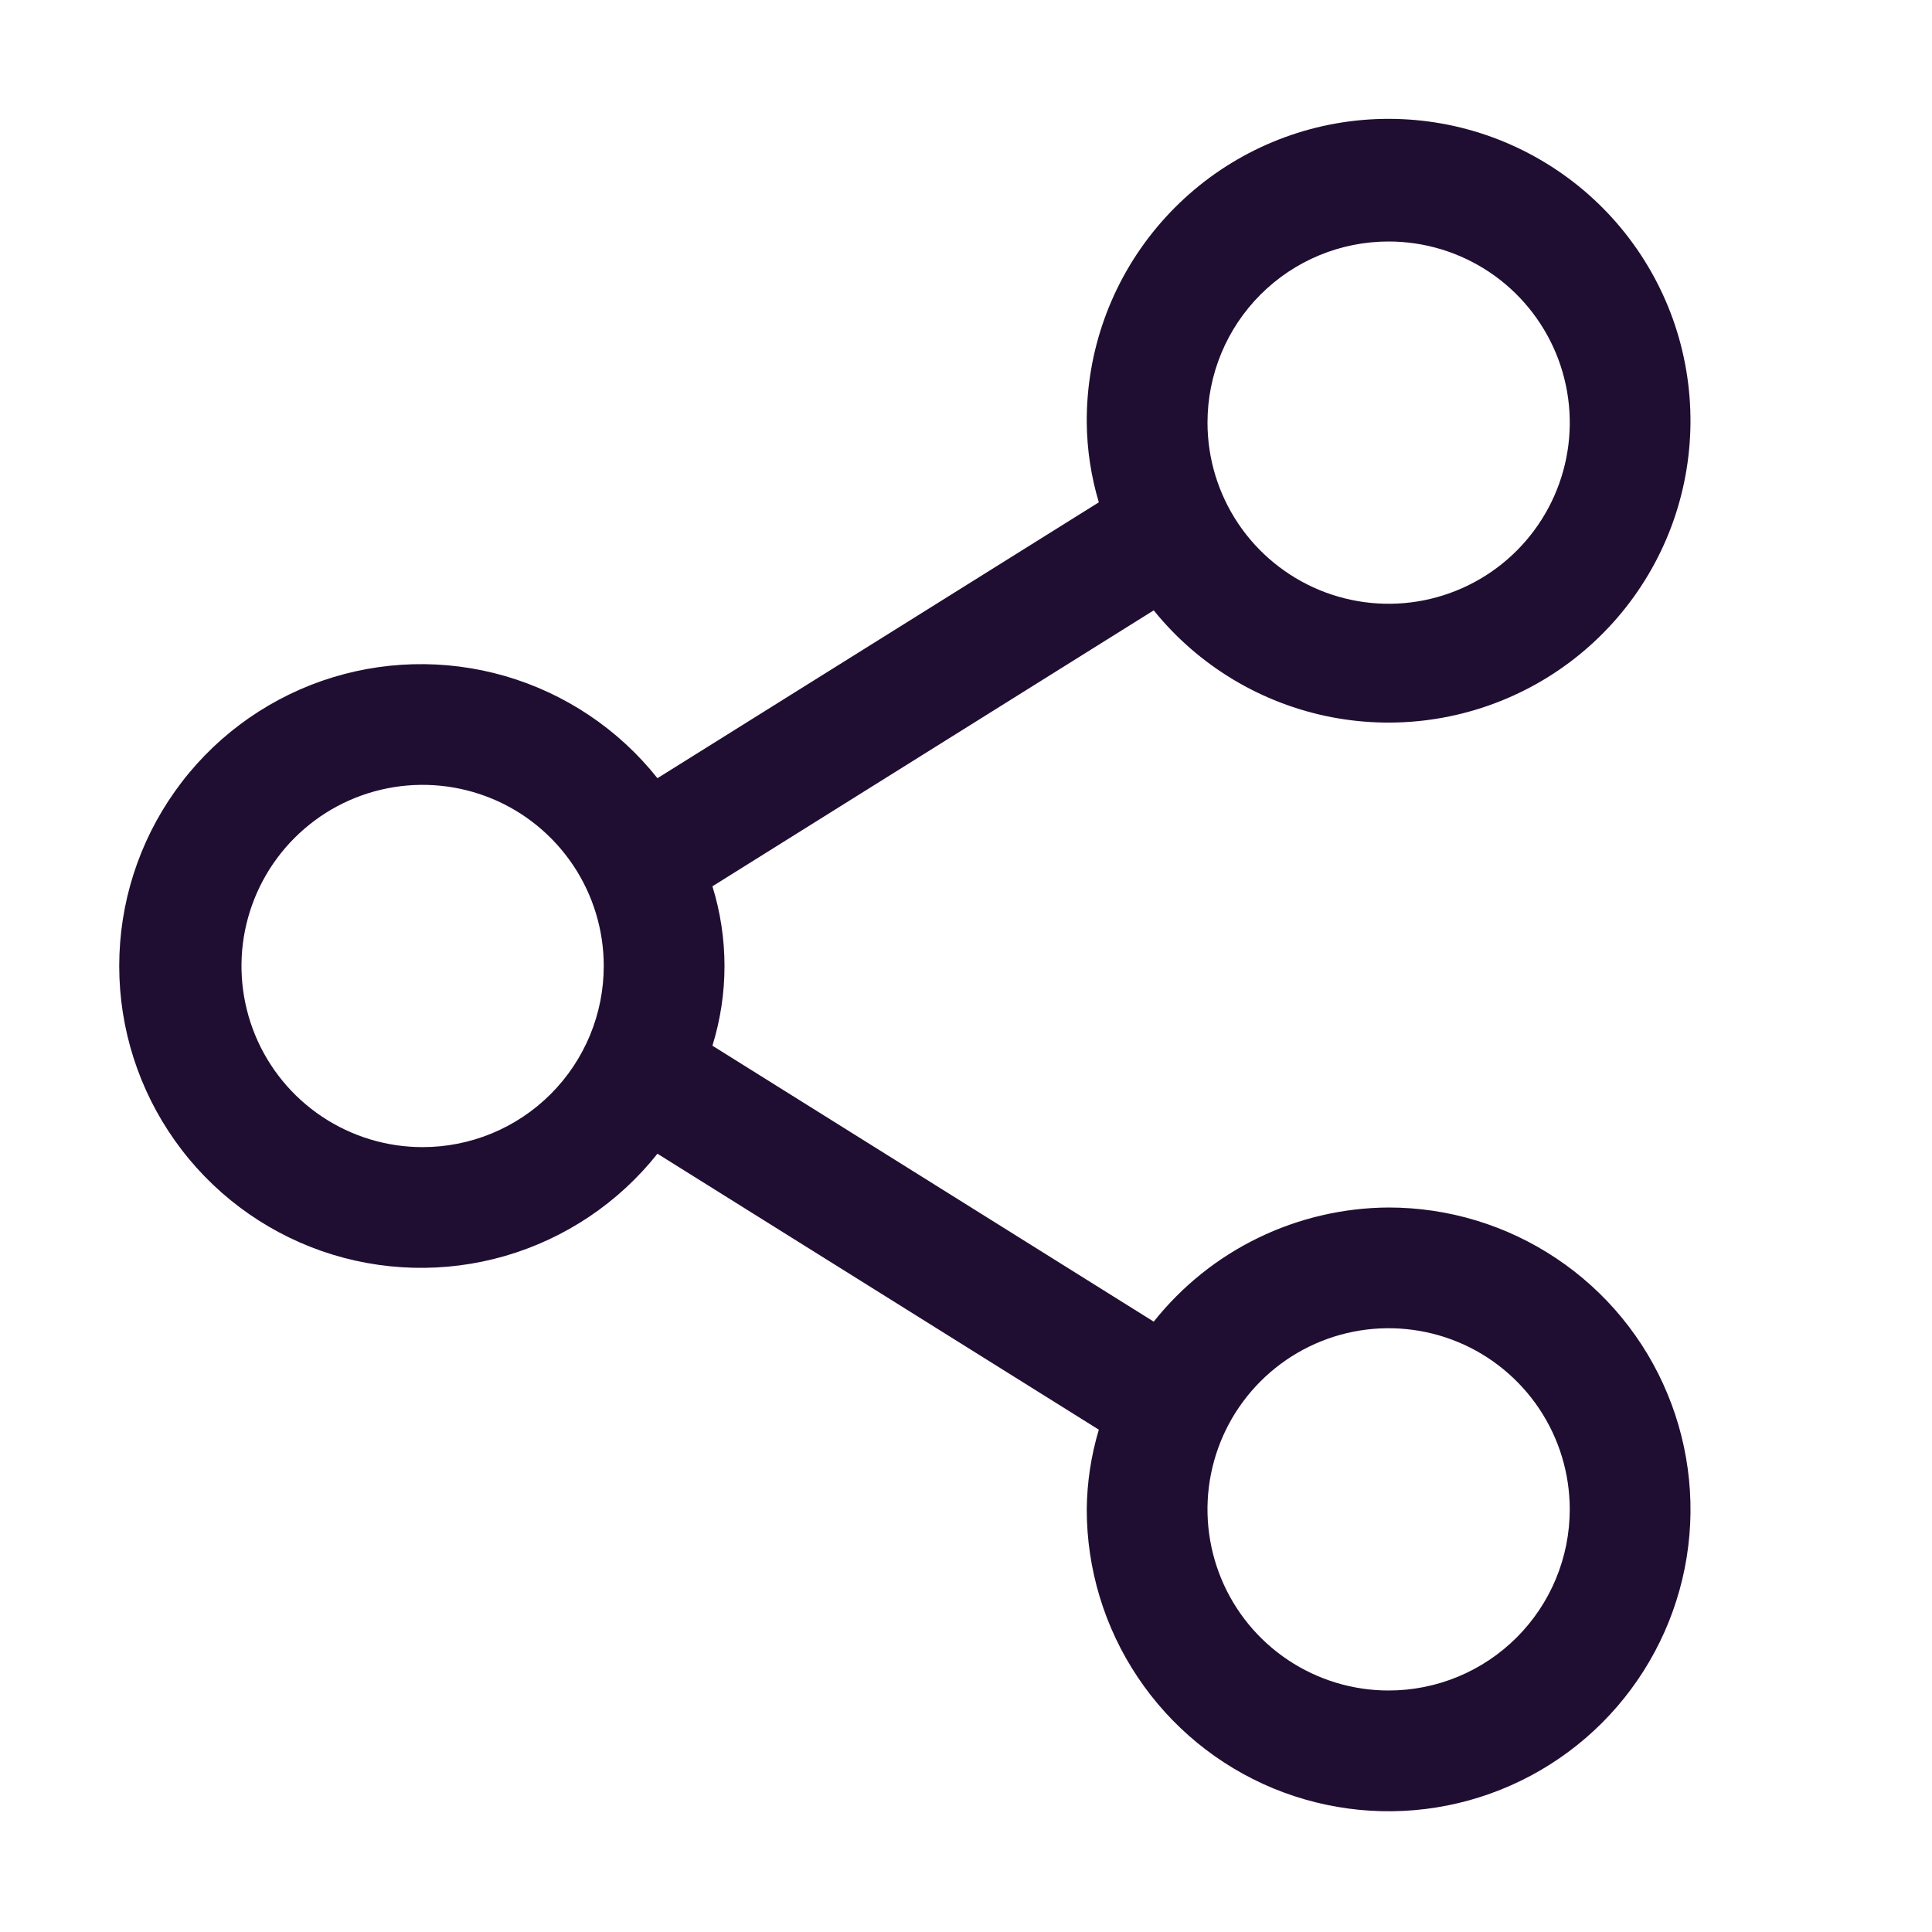
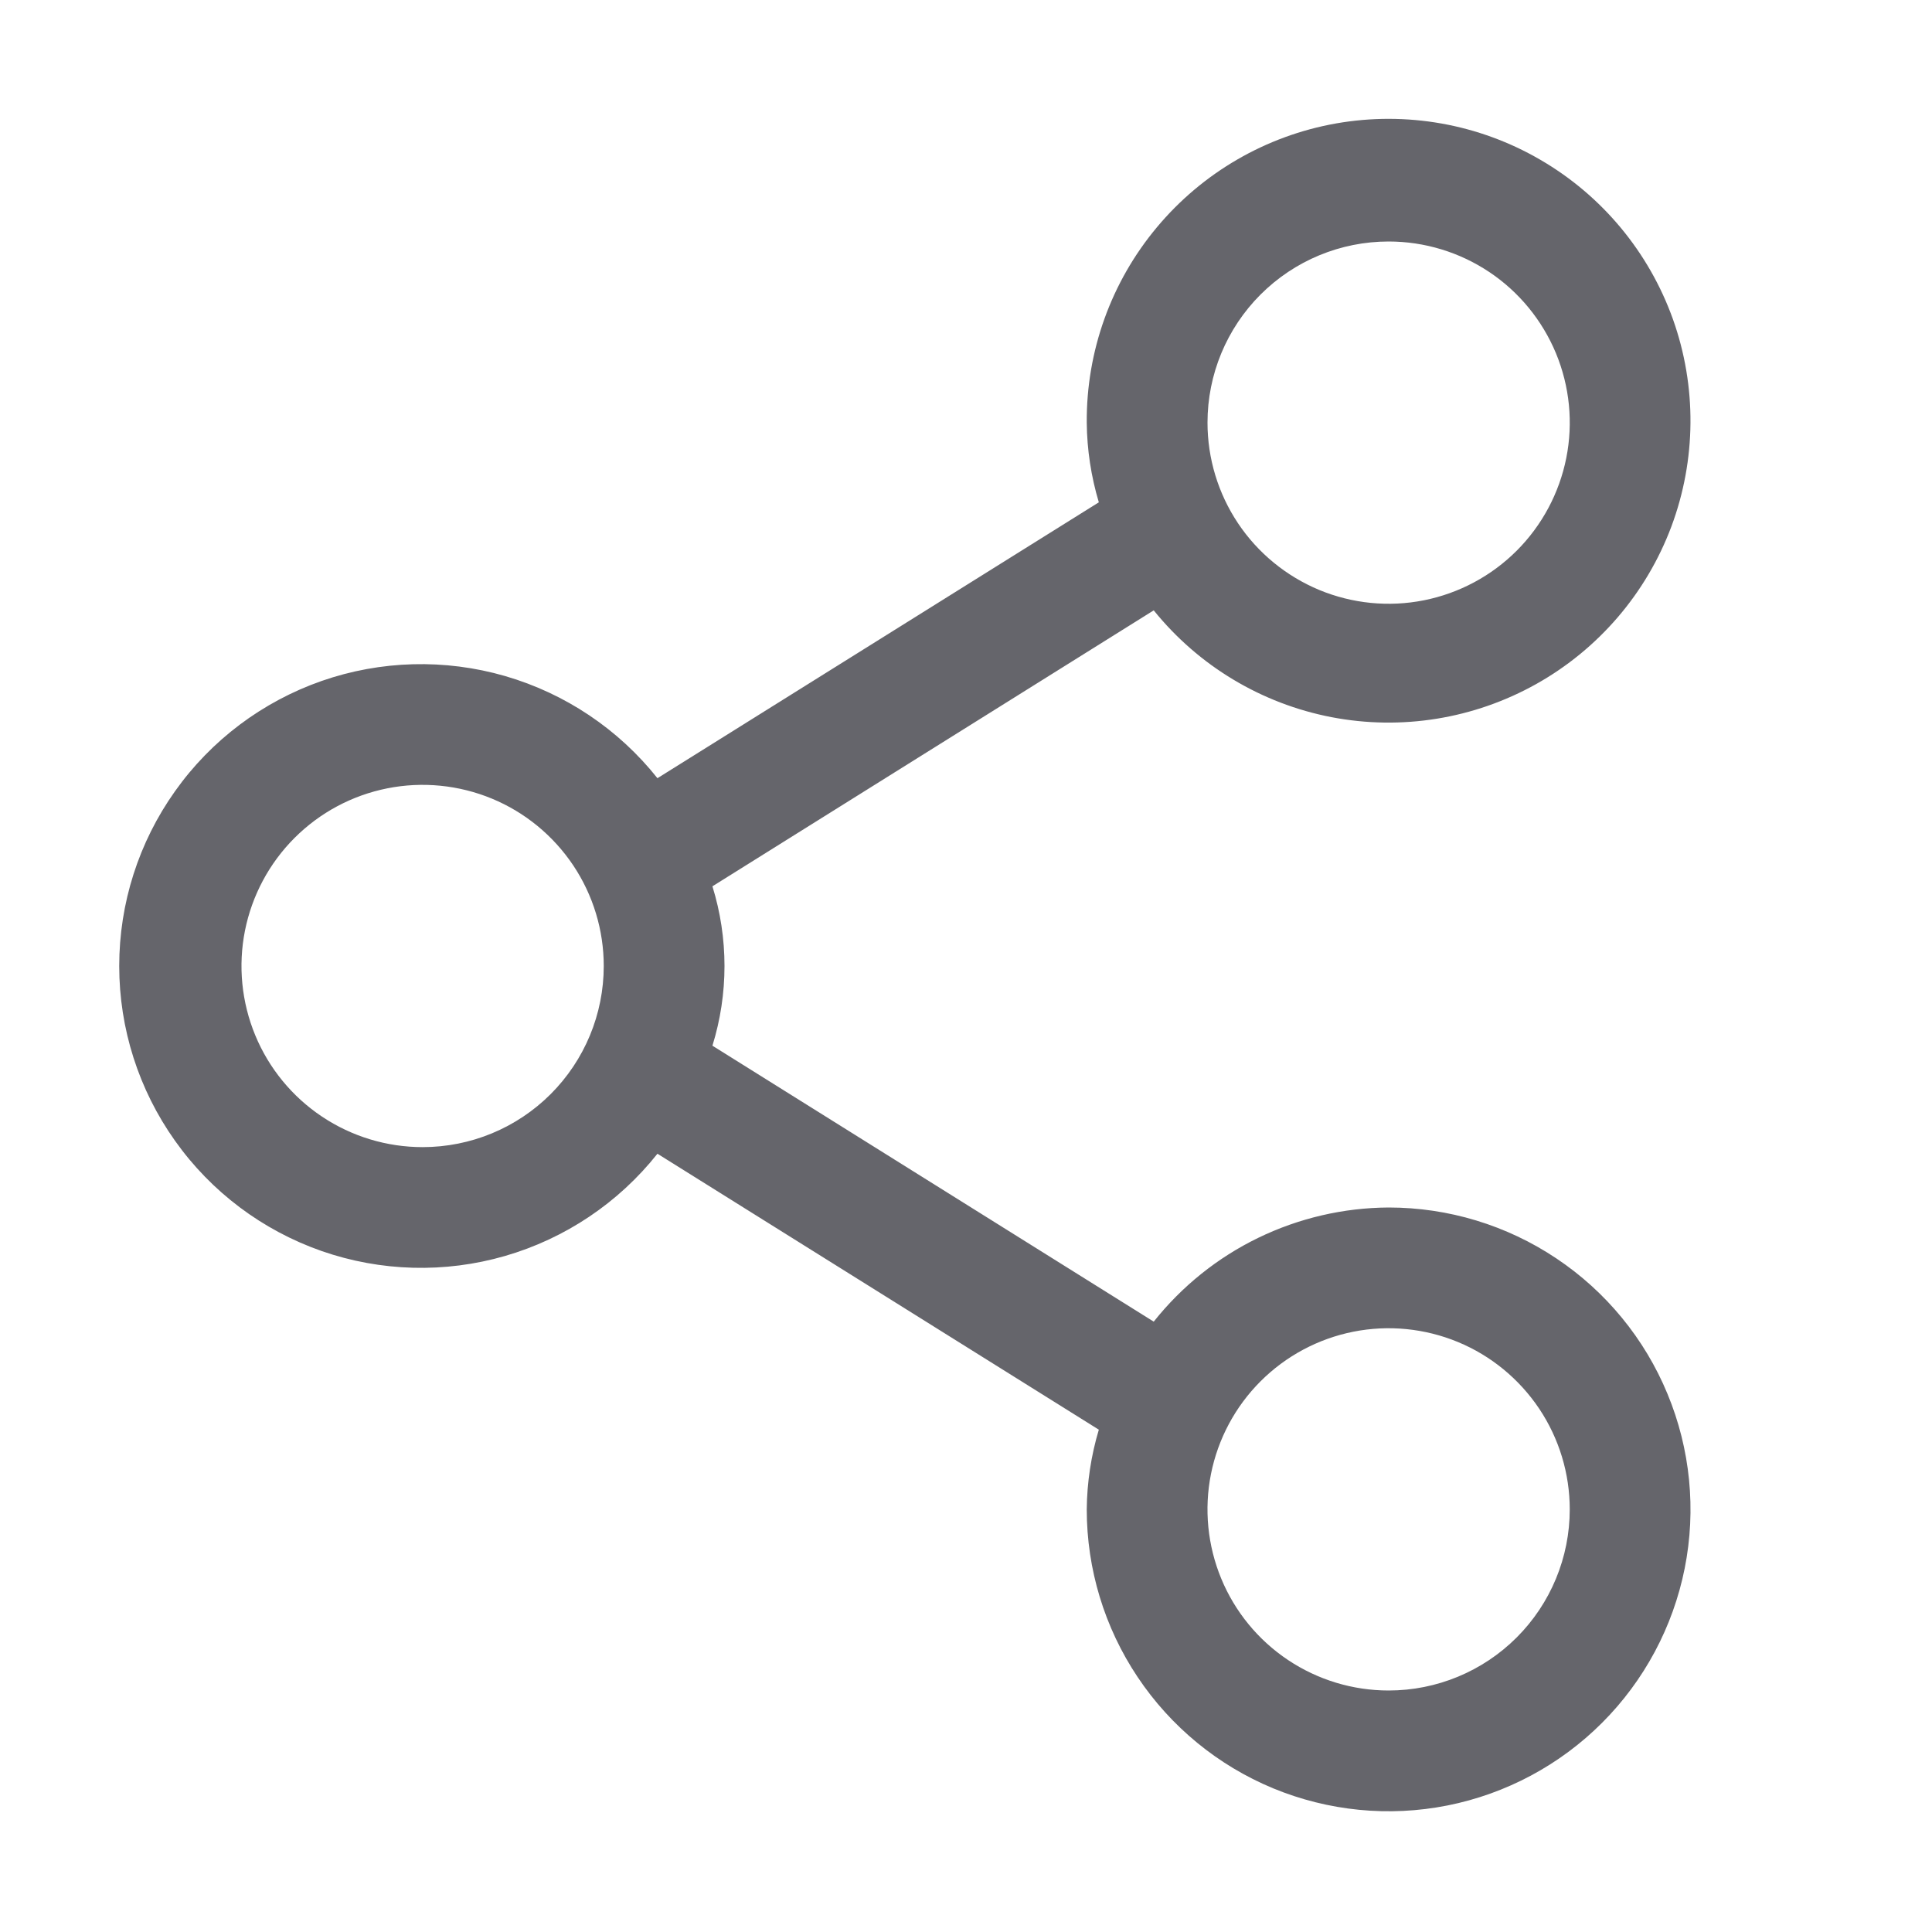
<svg xmlns="http://www.w3.org/2000/svg" width="24" height="24" viewBox="0 0 24 24" fill="none">
-   <path d="M17.25 15C16.689 15.003 16.135 15.132 15.63 15.377C15.125 15.622 14.682 15.978 14.332 16.418L8.85 12.99C9.05 12.345 9.05 11.655 8.85 11.01L14.332 7.582C14.889 8.272 15.671 8.741 16.541 8.909C17.411 9.076 18.311 8.93 19.084 8.497C19.857 8.064 20.451 7.371 20.762 6.542C21.072 5.713 21.079 4.8 20.782 3.966C20.484 3.132 19.901 2.43 19.135 1.985C18.369 1.539 17.471 1.38 16.599 1.533C15.726 1.687 14.937 2.145 14.37 2.825C13.802 3.505 13.494 4.364 13.5 5.25C13.503 5.585 13.554 5.919 13.65 6.24L8.167 9.667C7.683 9.058 7.022 8.615 6.274 8.398C5.527 8.182 4.731 8.203 3.996 8.459C3.261 8.716 2.624 9.194 2.174 9.829C1.723 10.463 1.481 11.222 1.481 12C1.481 12.778 1.723 13.537 2.174 14.171C2.624 14.806 3.261 15.284 3.996 15.541C4.731 15.797 5.527 15.818 6.274 15.602C7.022 15.385 7.683 14.942 8.167 14.332L13.65 17.76C13.554 18.081 13.503 18.415 13.5 18.75C13.5 19.492 13.72 20.217 14.132 20.833C14.544 21.45 15.13 21.931 15.815 22.215C16.5 22.498 17.254 22.573 17.982 22.428C18.709 22.283 19.377 21.926 19.901 21.402C20.426 20.877 20.783 20.209 20.928 19.482C21.073 18.754 20.998 18 20.714 17.315C20.431 16.63 19.95 16.044 19.333 15.632C18.717 15.22 17.992 15 17.25 15V15ZM17.25 3C17.695 3 18.13 3.132 18.5 3.379C18.87 3.626 19.158 3.978 19.329 4.389C19.499 4.8 19.544 5.252 19.457 5.689C19.37 6.125 19.156 6.526 18.841 6.841C18.526 7.156 18.125 7.37 17.689 7.457C17.252 7.544 16.8 7.499 16.389 7.329C15.978 7.158 15.626 6.87 15.379 6.5C15.132 6.13 15 5.695 15 5.25C15 4.653 15.237 4.081 15.659 3.659C16.081 3.237 16.653 3 17.25 3V3ZM5.25 14.25C4.805 14.25 4.37 14.118 4 13.871C3.63 13.624 3.341 13.272 3.171 12.861C3.001 12.45 2.956 11.998 3.043 11.561C3.13 11.125 3.344 10.724 3.659 10.409C3.974 10.094 4.374 9.88 4.811 9.793C5.247 9.706 5.7 9.751 6.111 9.921C6.522 10.091 6.873 10.38 7.121 10.75C7.368 11.12 7.5 11.555 7.5 12C7.5 12.597 7.263 13.169 6.841 13.591C6.419 14.013 5.847 14.25 5.25 14.25ZM17.25 21C16.805 21 16.37 20.868 16 20.621C15.63 20.374 15.341 20.022 15.171 19.611C15.001 19.2 14.956 18.747 15.043 18.311C15.13 17.875 15.344 17.474 15.659 17.159C15.974 16.844 16.375 16.63 16.811 16.543C17.247 16.456 17.7 16.501 18.111 16.671C18.522 16.841 18.873 17.13 19.121 17.5C19.368 17.87 19.5 18.305 19.5 18.75C19.5 19.347 19.263 19.919 18.841 20.341C18.419 20.763 17.847 21 17.25 21V21Z" fill="#200E32" />
+   <path d="M17.25 15C16.689 15.003 16.135 15.132 15.63 15.377C15.125 15.622 14.682 15.978 14.332 16.418L8.85 12.99C9.05 12.345 9.05 11.655 8.85 11.01L14.332 7.582C14.889 8.272 15.671 8.741 16.541 8.909C17.411 9.076 18.311 8.93 19.084 8.497C19.857 8.064 20.451 7.371 20.762 6.542C21.072 5.713 21.079 4.8 20.782 3.966C20.484 3.132 19.901 2.43 19.135 1.985C18.369 1.539 17.471 1.38 16.599 1.533C15.726 1.687 14.937 2.145 14.37 2.825C13.802 3.505 13.494 4.364 13.5 5.25C13.503 5.585 13.554 5.919 13.65 6.24L8.167 9.667C7.683 9.058 7.022 8.615 6.274 8.398C5.527 8.182 4.731 8.203 3.996 8.459C3.261 8.716 2.624 9.194 2.174 9.829C1.723 10.463 1.481 11.222 1.481 12C1.481 12.778 1.723 13.537 2.174 14.171C2.624 14.806 3.261 15.284 3.996 15.541C4.731 15.797 5.527 15.818 6.274 15.602C7.022 15.385 7.683 14.942 8.167 14.332L13.65 17.76C13.554 18.081 13.503 18.415 13.5 18.75C13.5 19.492 13.72 20.217 14.132 20.833C14.544 21.45 15.13 21.931 15.815 22.215C16.5 22.498 17.254 22.573 17.982 22.428C18.709 22.283 19.377 21.926 19.901 21.402C20.426 20.877 20.783 20.209 20.928 19.482C21.073 18.754 20.998 18 20.714 17.315C20.431 16.63 19.95 16.044 19.333 15.632C18.717 15.22 17.992 15 17.25 15V15ZM17.25 3C17.695 3 18.13 3.132 18.5 3.379C18.87 3.626 19.158 3.978 19.329 4.389C19.499 4.8 19.544 5.252 19.457 5.689C19.37 6.125 19.156 6.526 18.841 6.841C18.526 7.156 18.125 7.37 17.689 7.457C17.252 7.544 16.8 7.499 16.389 7.329C15.978 7.158 15.626 6.87 15.379 6.5C15.132 6.13 15 5.695 15 5.25C15 4.653 15.237 4.081 15.659 3.659C16.081 3.237 16.653 3 17.25 3V3ZM5.25 14.25C4.805 14.25 4.37 14.118 4 13.871C3.63 13.624 3.341 13.272 3.171 12.861C3.001 12.45 2.956 11.998 3.043 11.561C3.13 11.125 3.344 10.724 3.659 10.409C3.974 10.094 4.374 9.88 4.811 9.793C5.247 9.706 5.7 9.751 6.111 9.921C6.522 10.091 6.873 10.38 7.121 10.75C7.368 11.12 7.5 11.555 7.5 12C7.5 12.597 7.263 13.169 6.841 13.591C6.419 14.013 5.847 14.25 5.25 14.25ZM17.25 21C16.805 21 16.37 20.868 16 20.621C15.63 20.374 15.341 20.022 15.171 19.611C15.001 19.2 14.956 18.747 15.043 18.311C15.13 17.875 15.344 17.474 15.659 17.159C15.974 16.844 16.375 16.63 16.811 16.543C17.247 16.456 17.7 16.501 18.111 16.671C18.522 16.841 18.873 17.13 19.121 17.5C19.368 17.87 19.5 18.305 19.5 18.75C19.5 19.347 19.263 19.919 18.841 20.341C18.419 20.763 17.847 21 17.25 21V21Z" fill="rgba(101, 101, 107, 1)" />
</svg>
